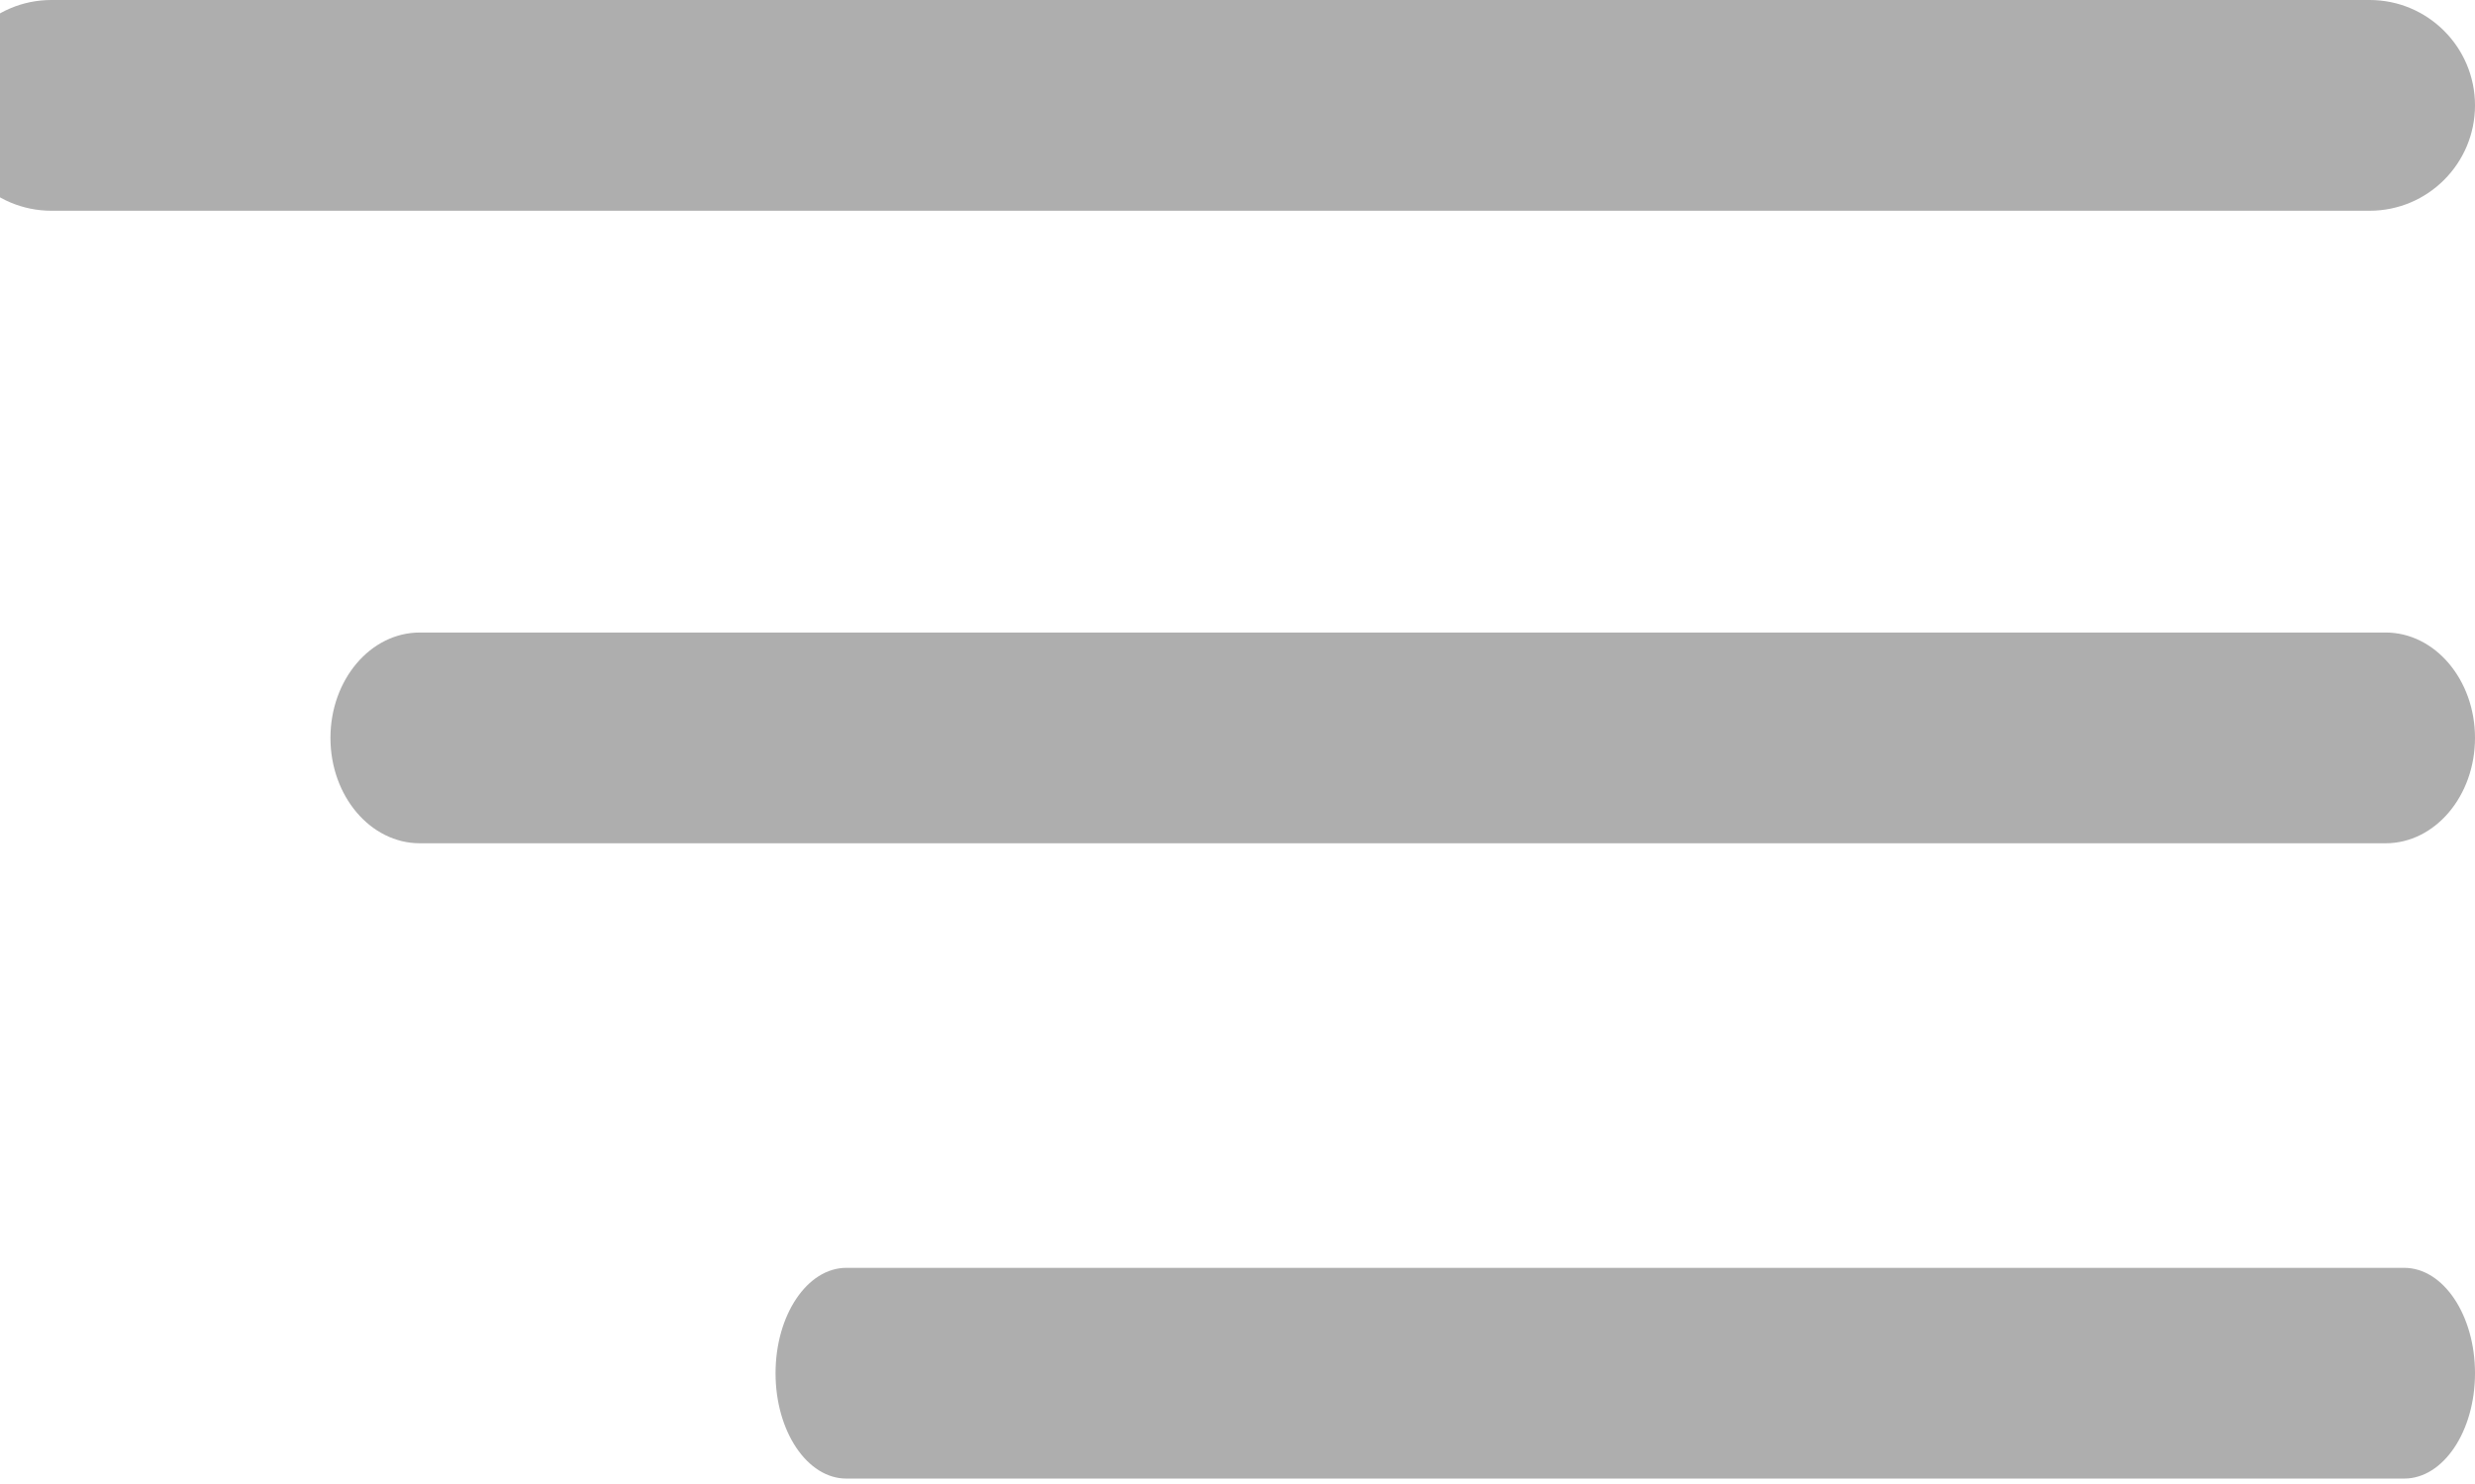
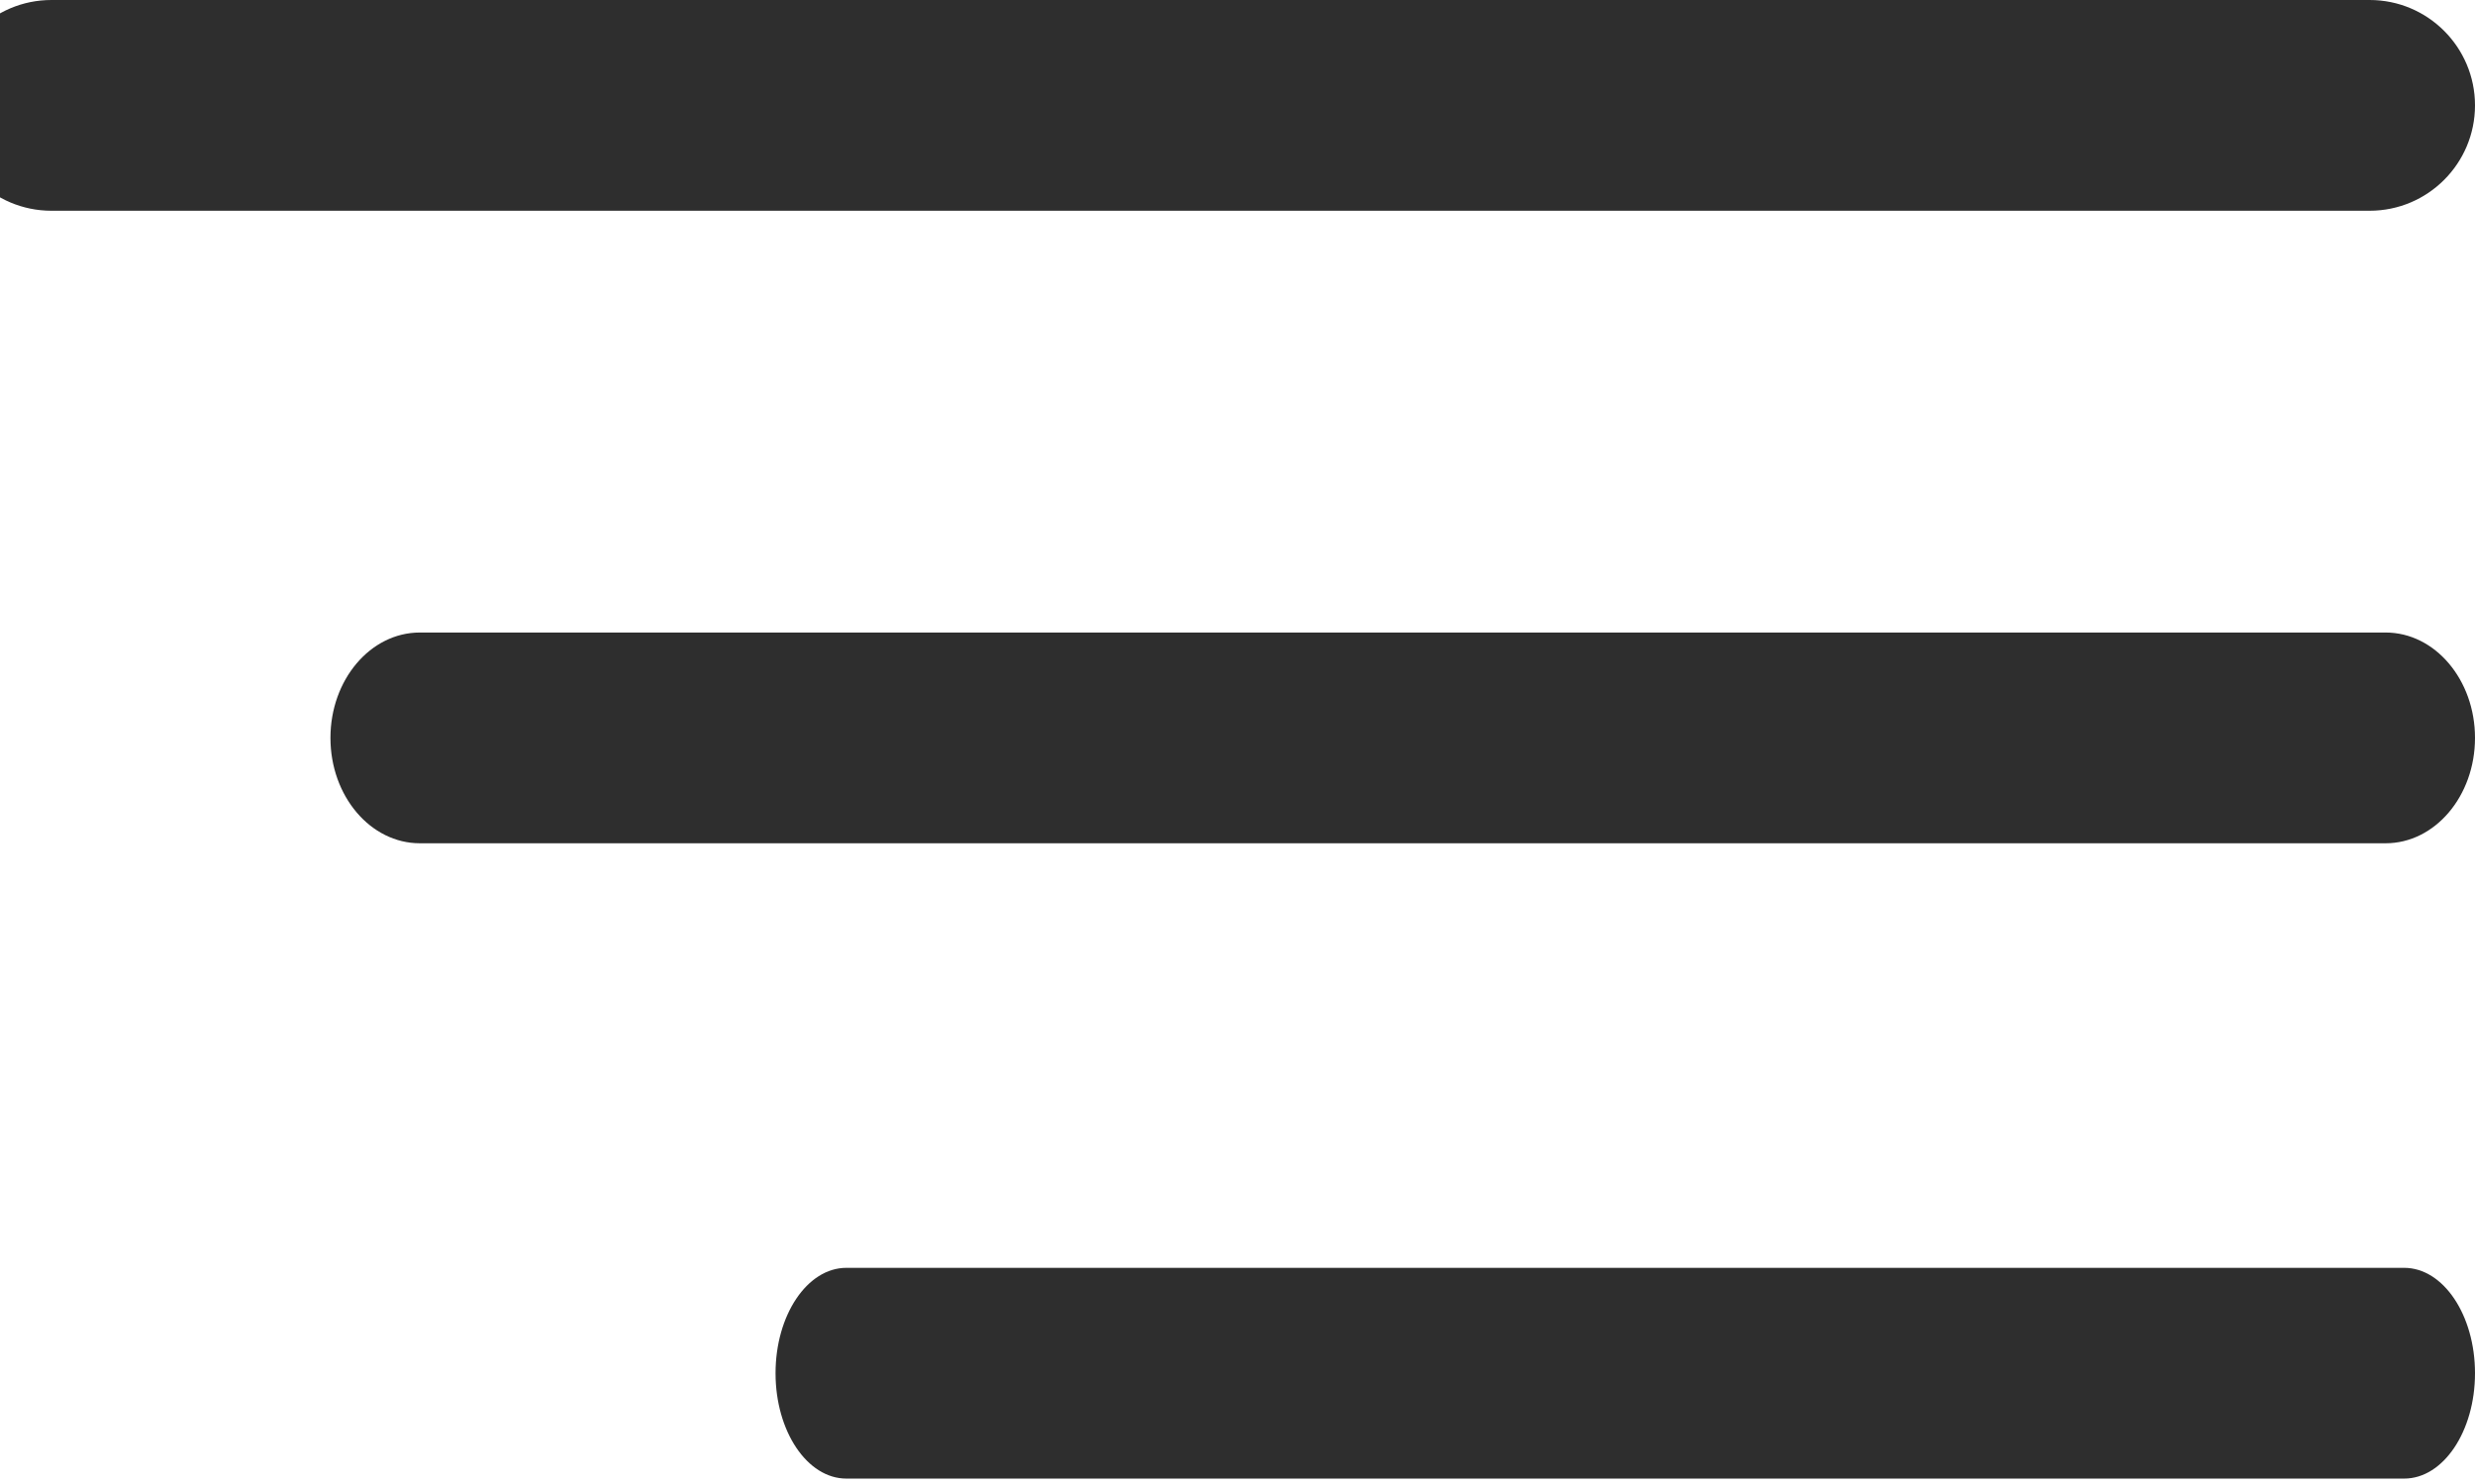
<svg xmlns="http://www.w3.org/2000/svg" width="367px" height="220px" viewBox="0 0 367 220" version="1.1">
  <g id="Conversation" stroke="none" stroke-width="1" fill="none" fill-rule="evenodd">
-     <g id="Menu-Leader" transform="translate(0, -383)" fill="#AEAEAE" fill-rule="nonzero">
+     <g id="Menu-Leader" transform="translate(0, -383)" fill="#2E2E2E" fill-rule="nonzero">
      <g id="004-menu" transform="translate(-8, 383)">
        <path d="M361.75,125.043 L70.25,125.043 C62.936,125.043 57,118.043 57,109.418 C57,100.793 62.936,93.793 70.25,93.793 L361.75,93.793 C369.064,93.793 375,100.793 375,109.418 C375,118.043 369.064,125.043 361.75,125.043 Z" id="Path" />
        <path d="M359.375,31.25 L15.625,31.25 C7,31.25 0,24.25 0,15.625 C0,7 7,0 15.625,0 L359.375,0 C368,0 375,7 375,15.625 C375,24.25 368,31.25 359.375,31.25 Z" id="Path" />
        <path d="M364.5,219.25 L133.5,219.25 C127.704,219.25 123,212.25 123,203.625 C123,195 127.704,188 133.5,188 L364.5,188 C370.296,188 375,195 375,203.625 C375,212.25 370.296,219.25 364.5,219.25 Z" id="Path" />
      </g>
    </g>
  </g>
</svg>
